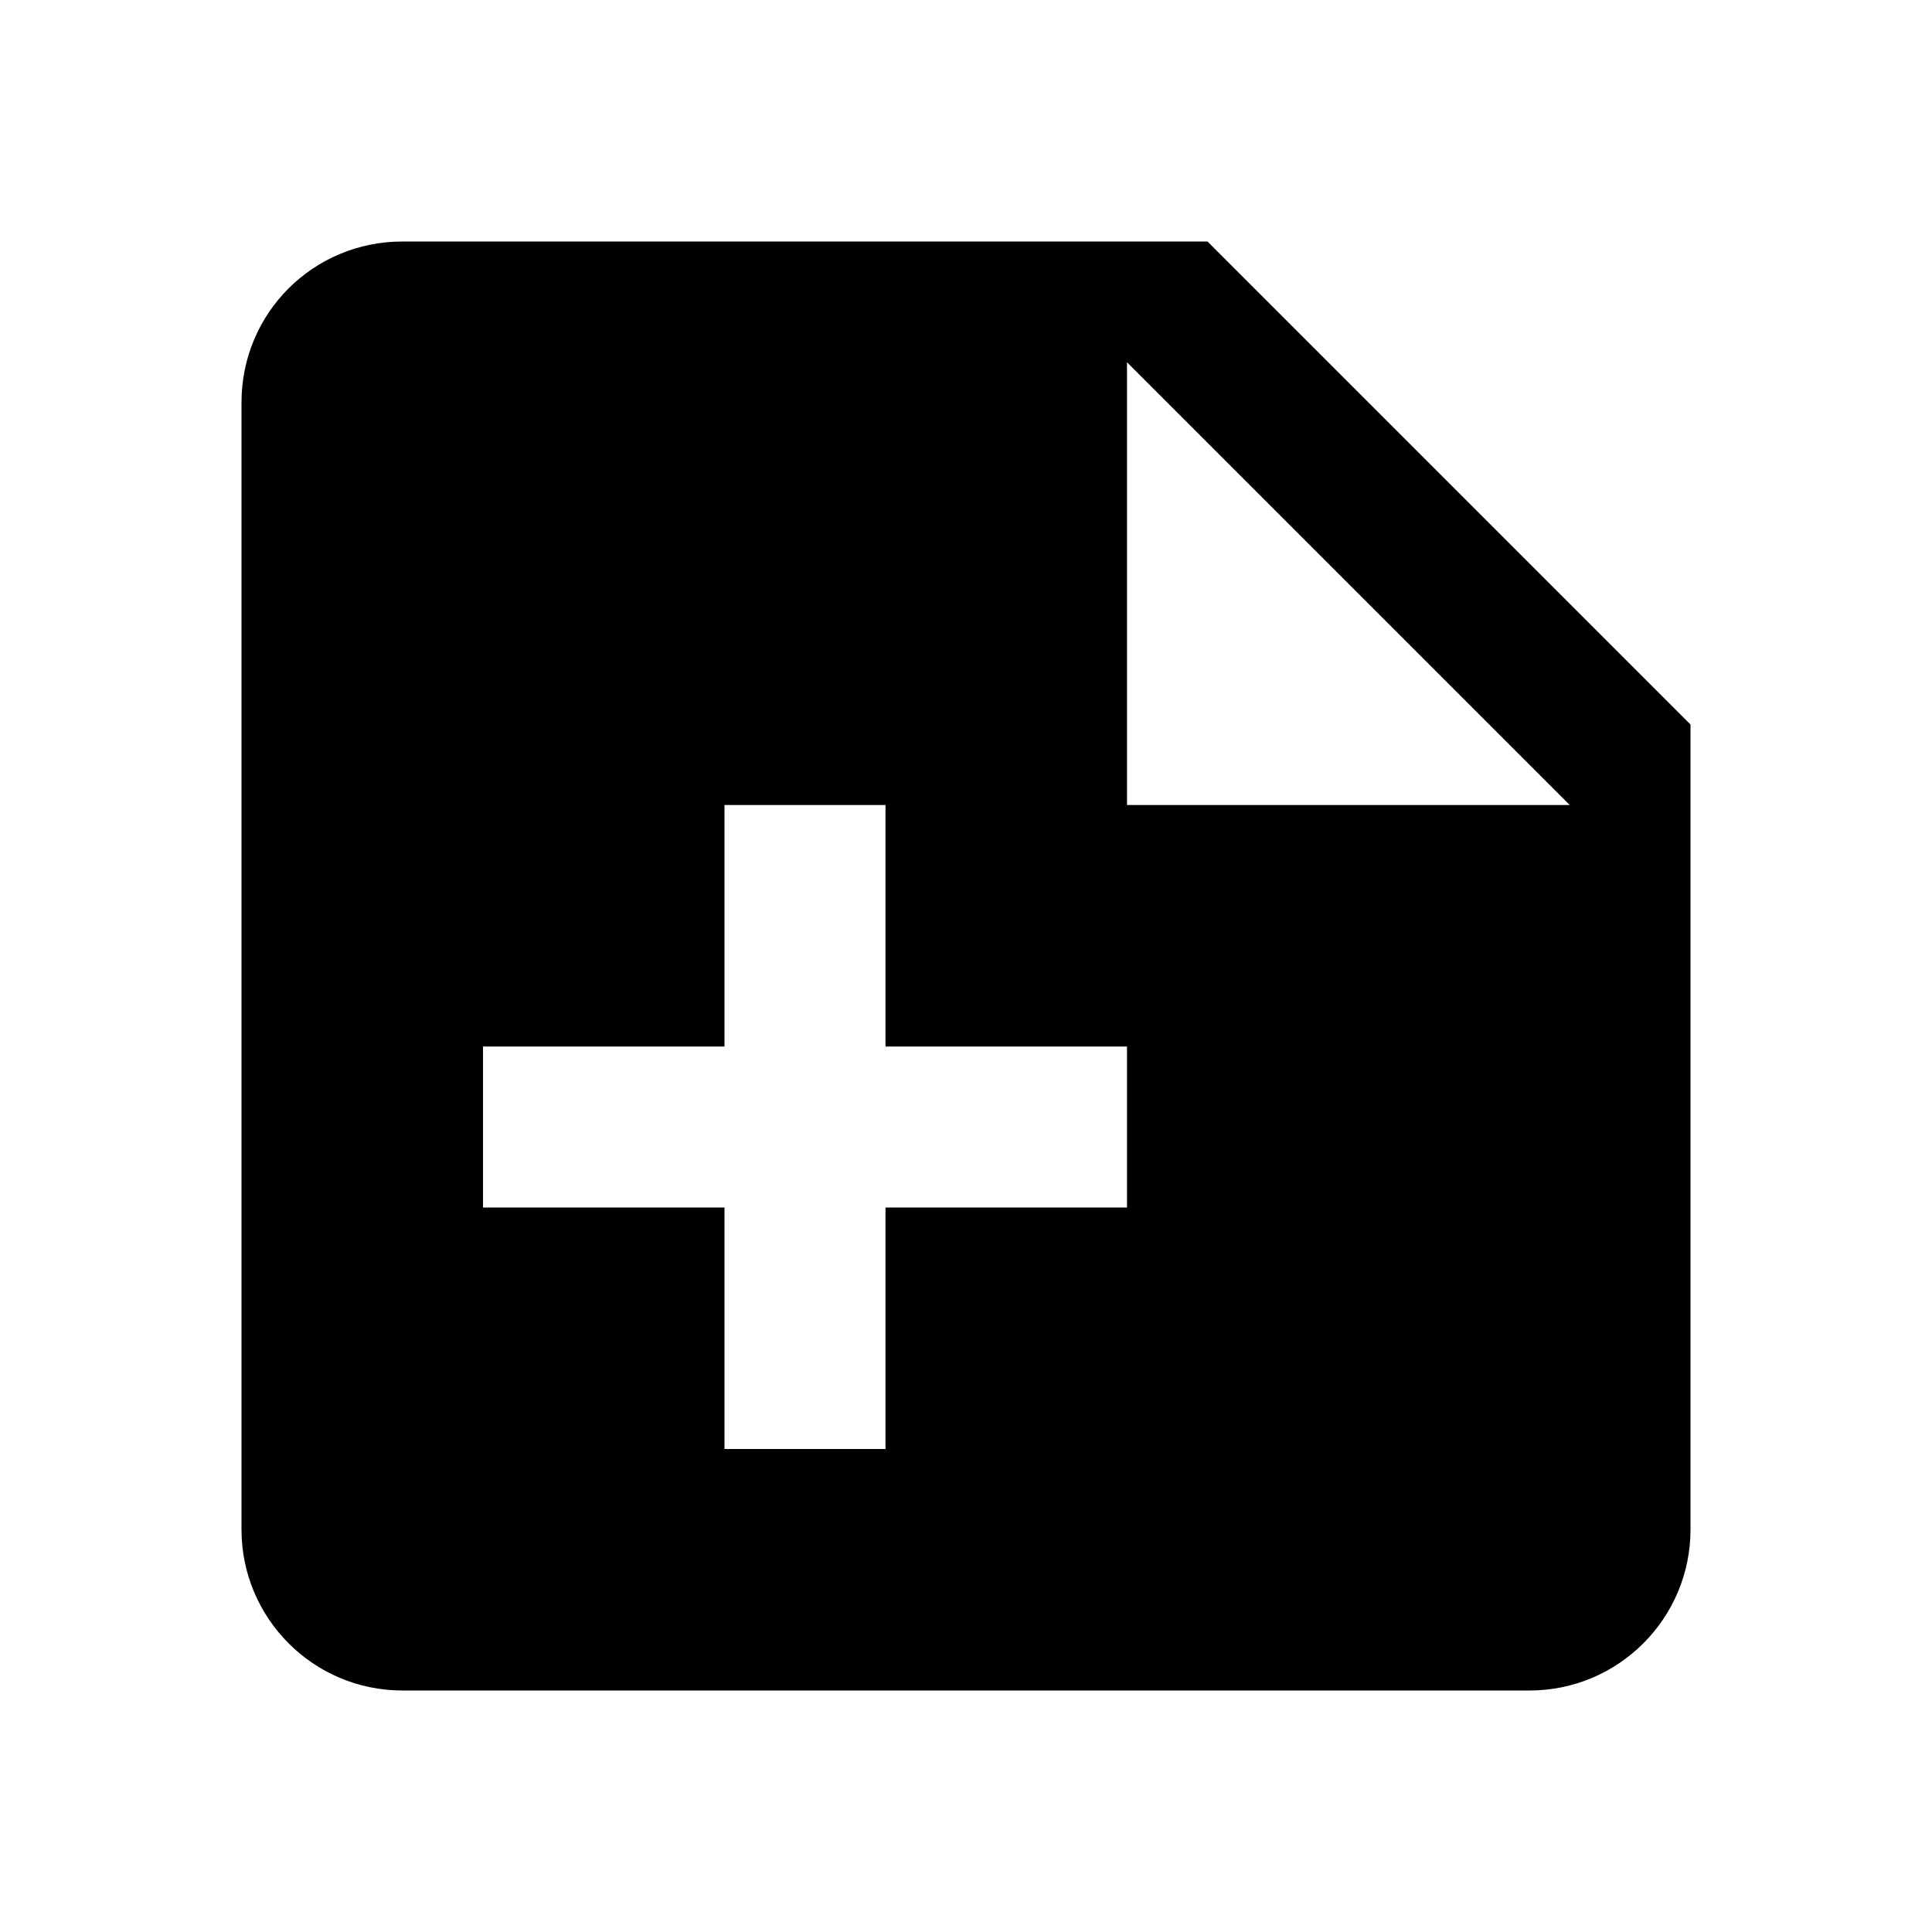
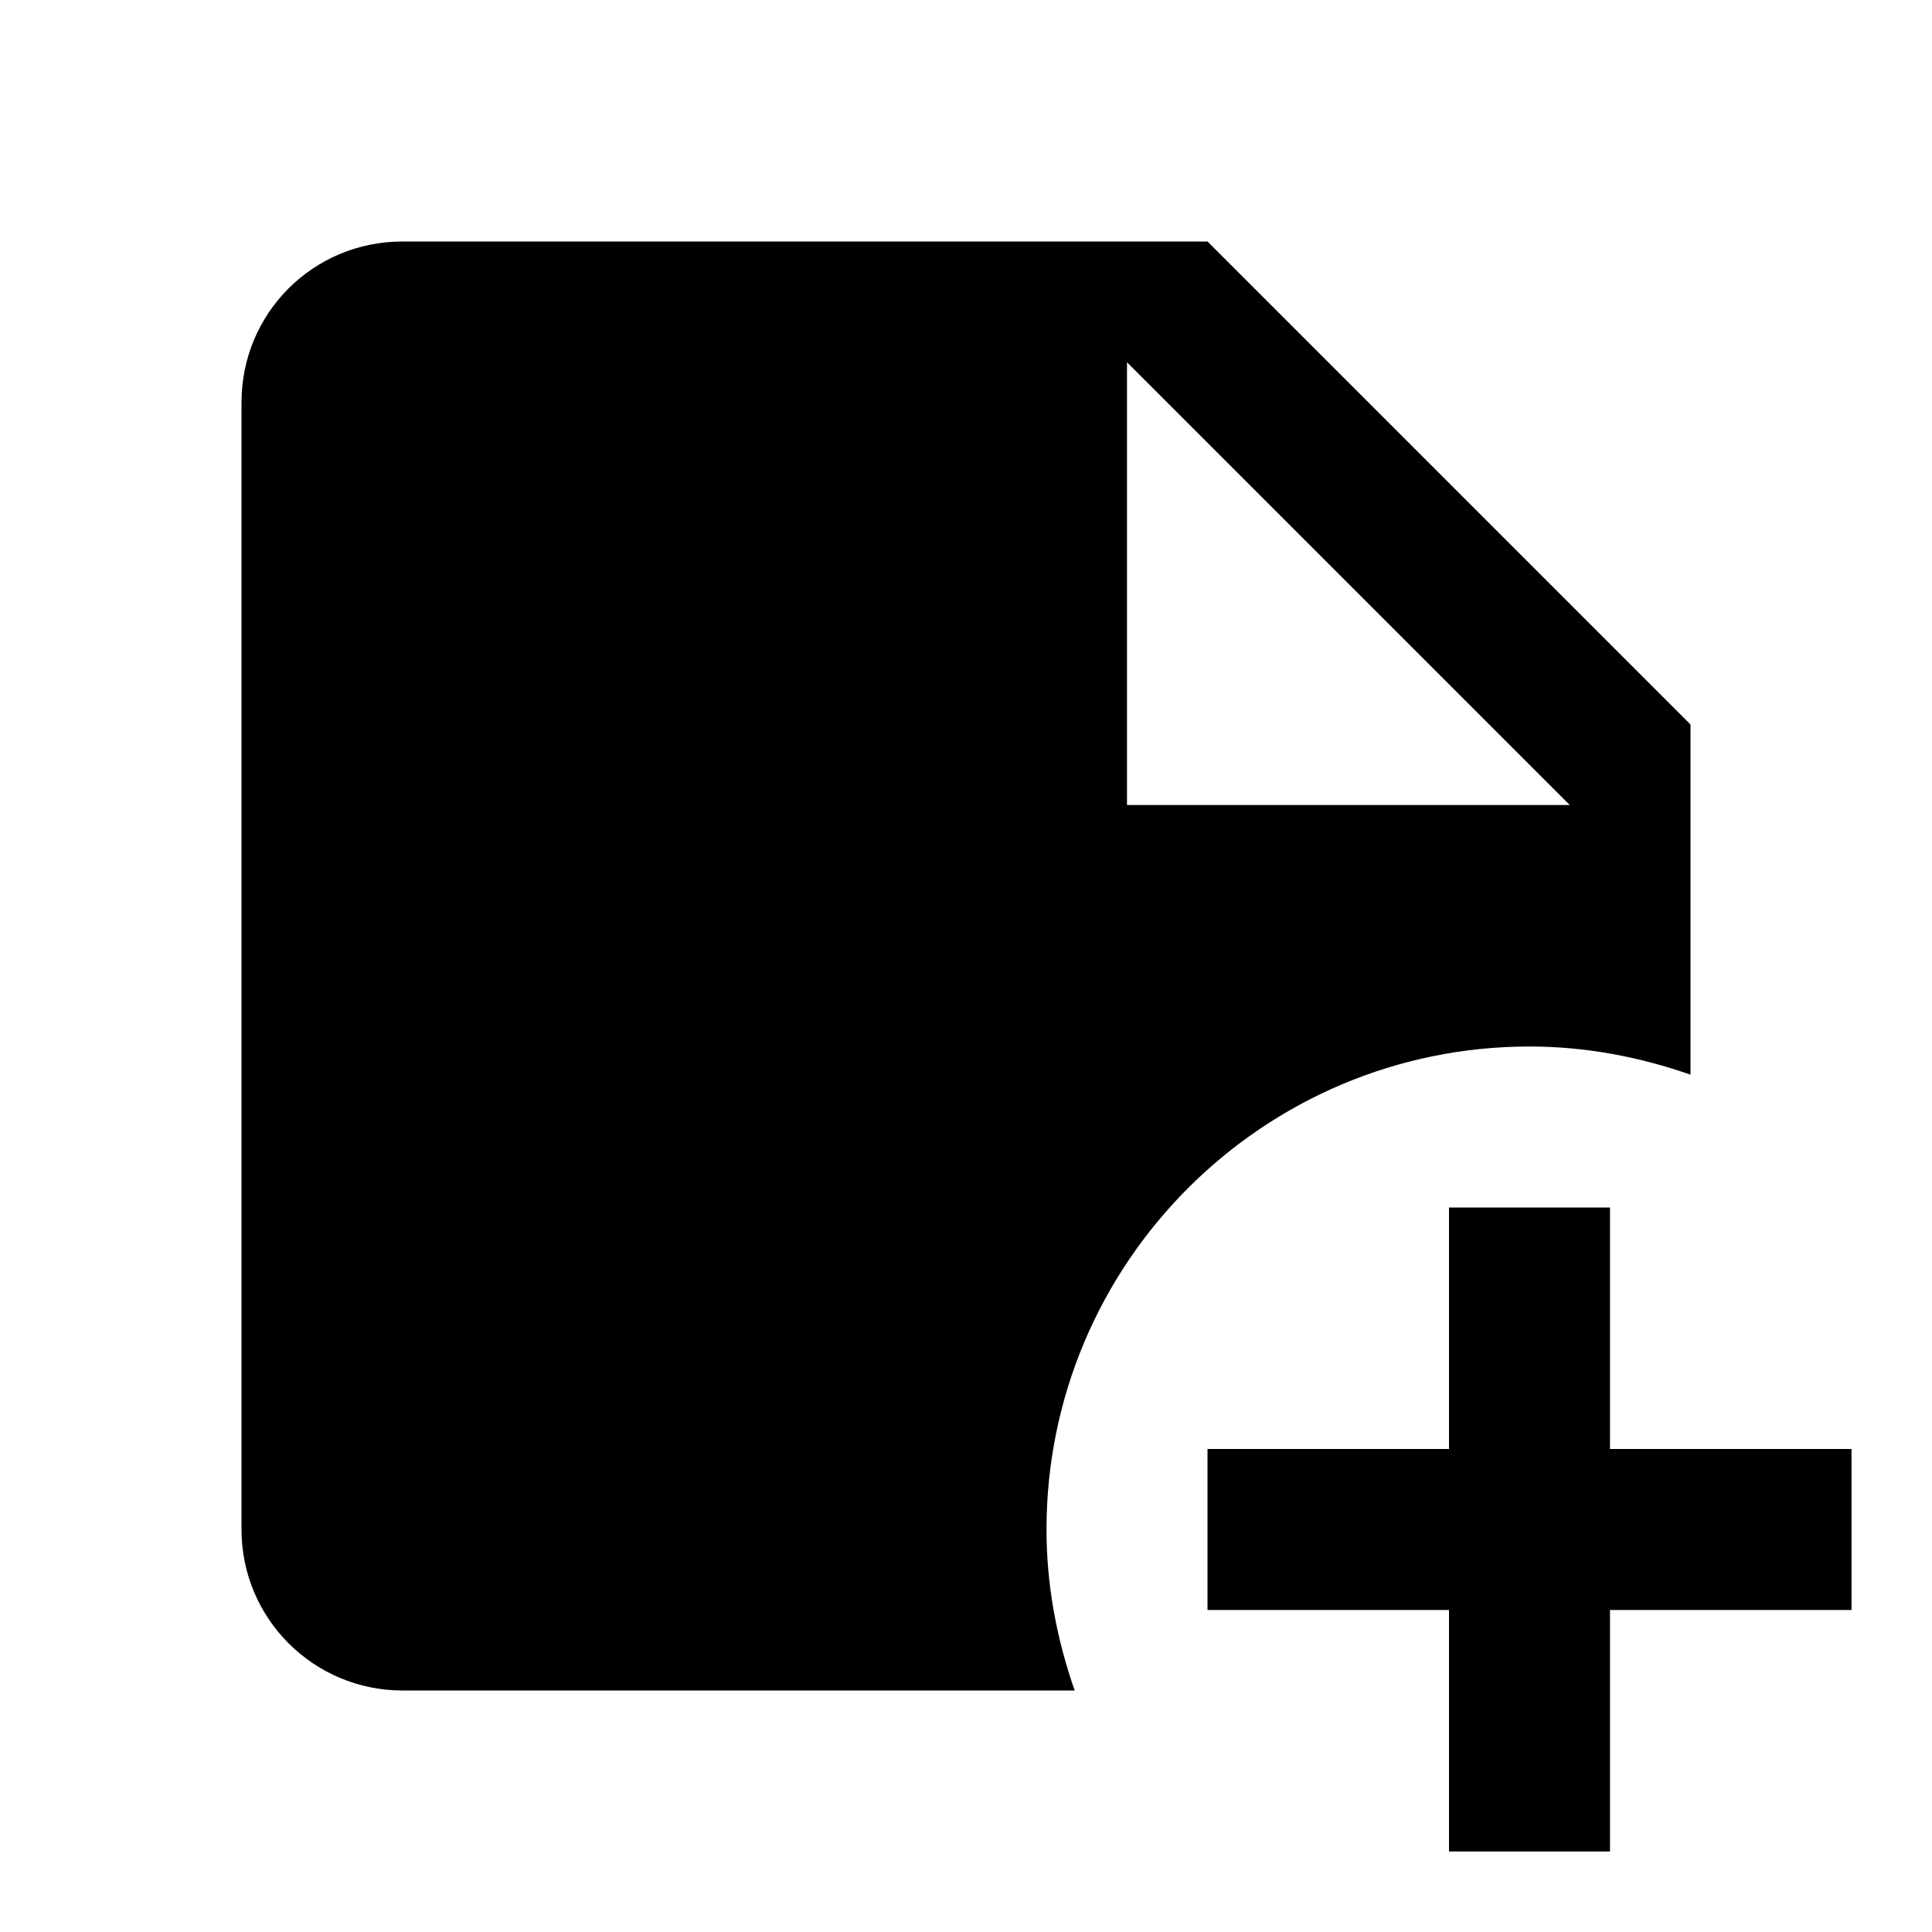
<svg xmlns="http://www.w3.org/2000/svg" width="24" height="24">
-   <path d="M14,10H19.5L14,4.5V10M5,3H15L21,9V19A2,2 0 0,1 19,21H5C3.89,21 3,20.1 3,19V5C3,3.89 3.89,3 5,3M9,18H11V15H14V13H11V10H9V13H6V15H9V18Z" />
+   <path d="M19 13C19.7 13 20.37 13.13 21 13.35V9L15 3H5C3.89 3 3 3.89 3 5V19C3 20.11 3.9 21 5 21H13.35C13.13 20.37 13 19.7 13 19C13 15.69 15.69 13 19 13M14 4.5L19.5 10H14V4.5M23 18V20H20V23H18V20H15V18H18V15H20V18H23Z" />
</svg>
